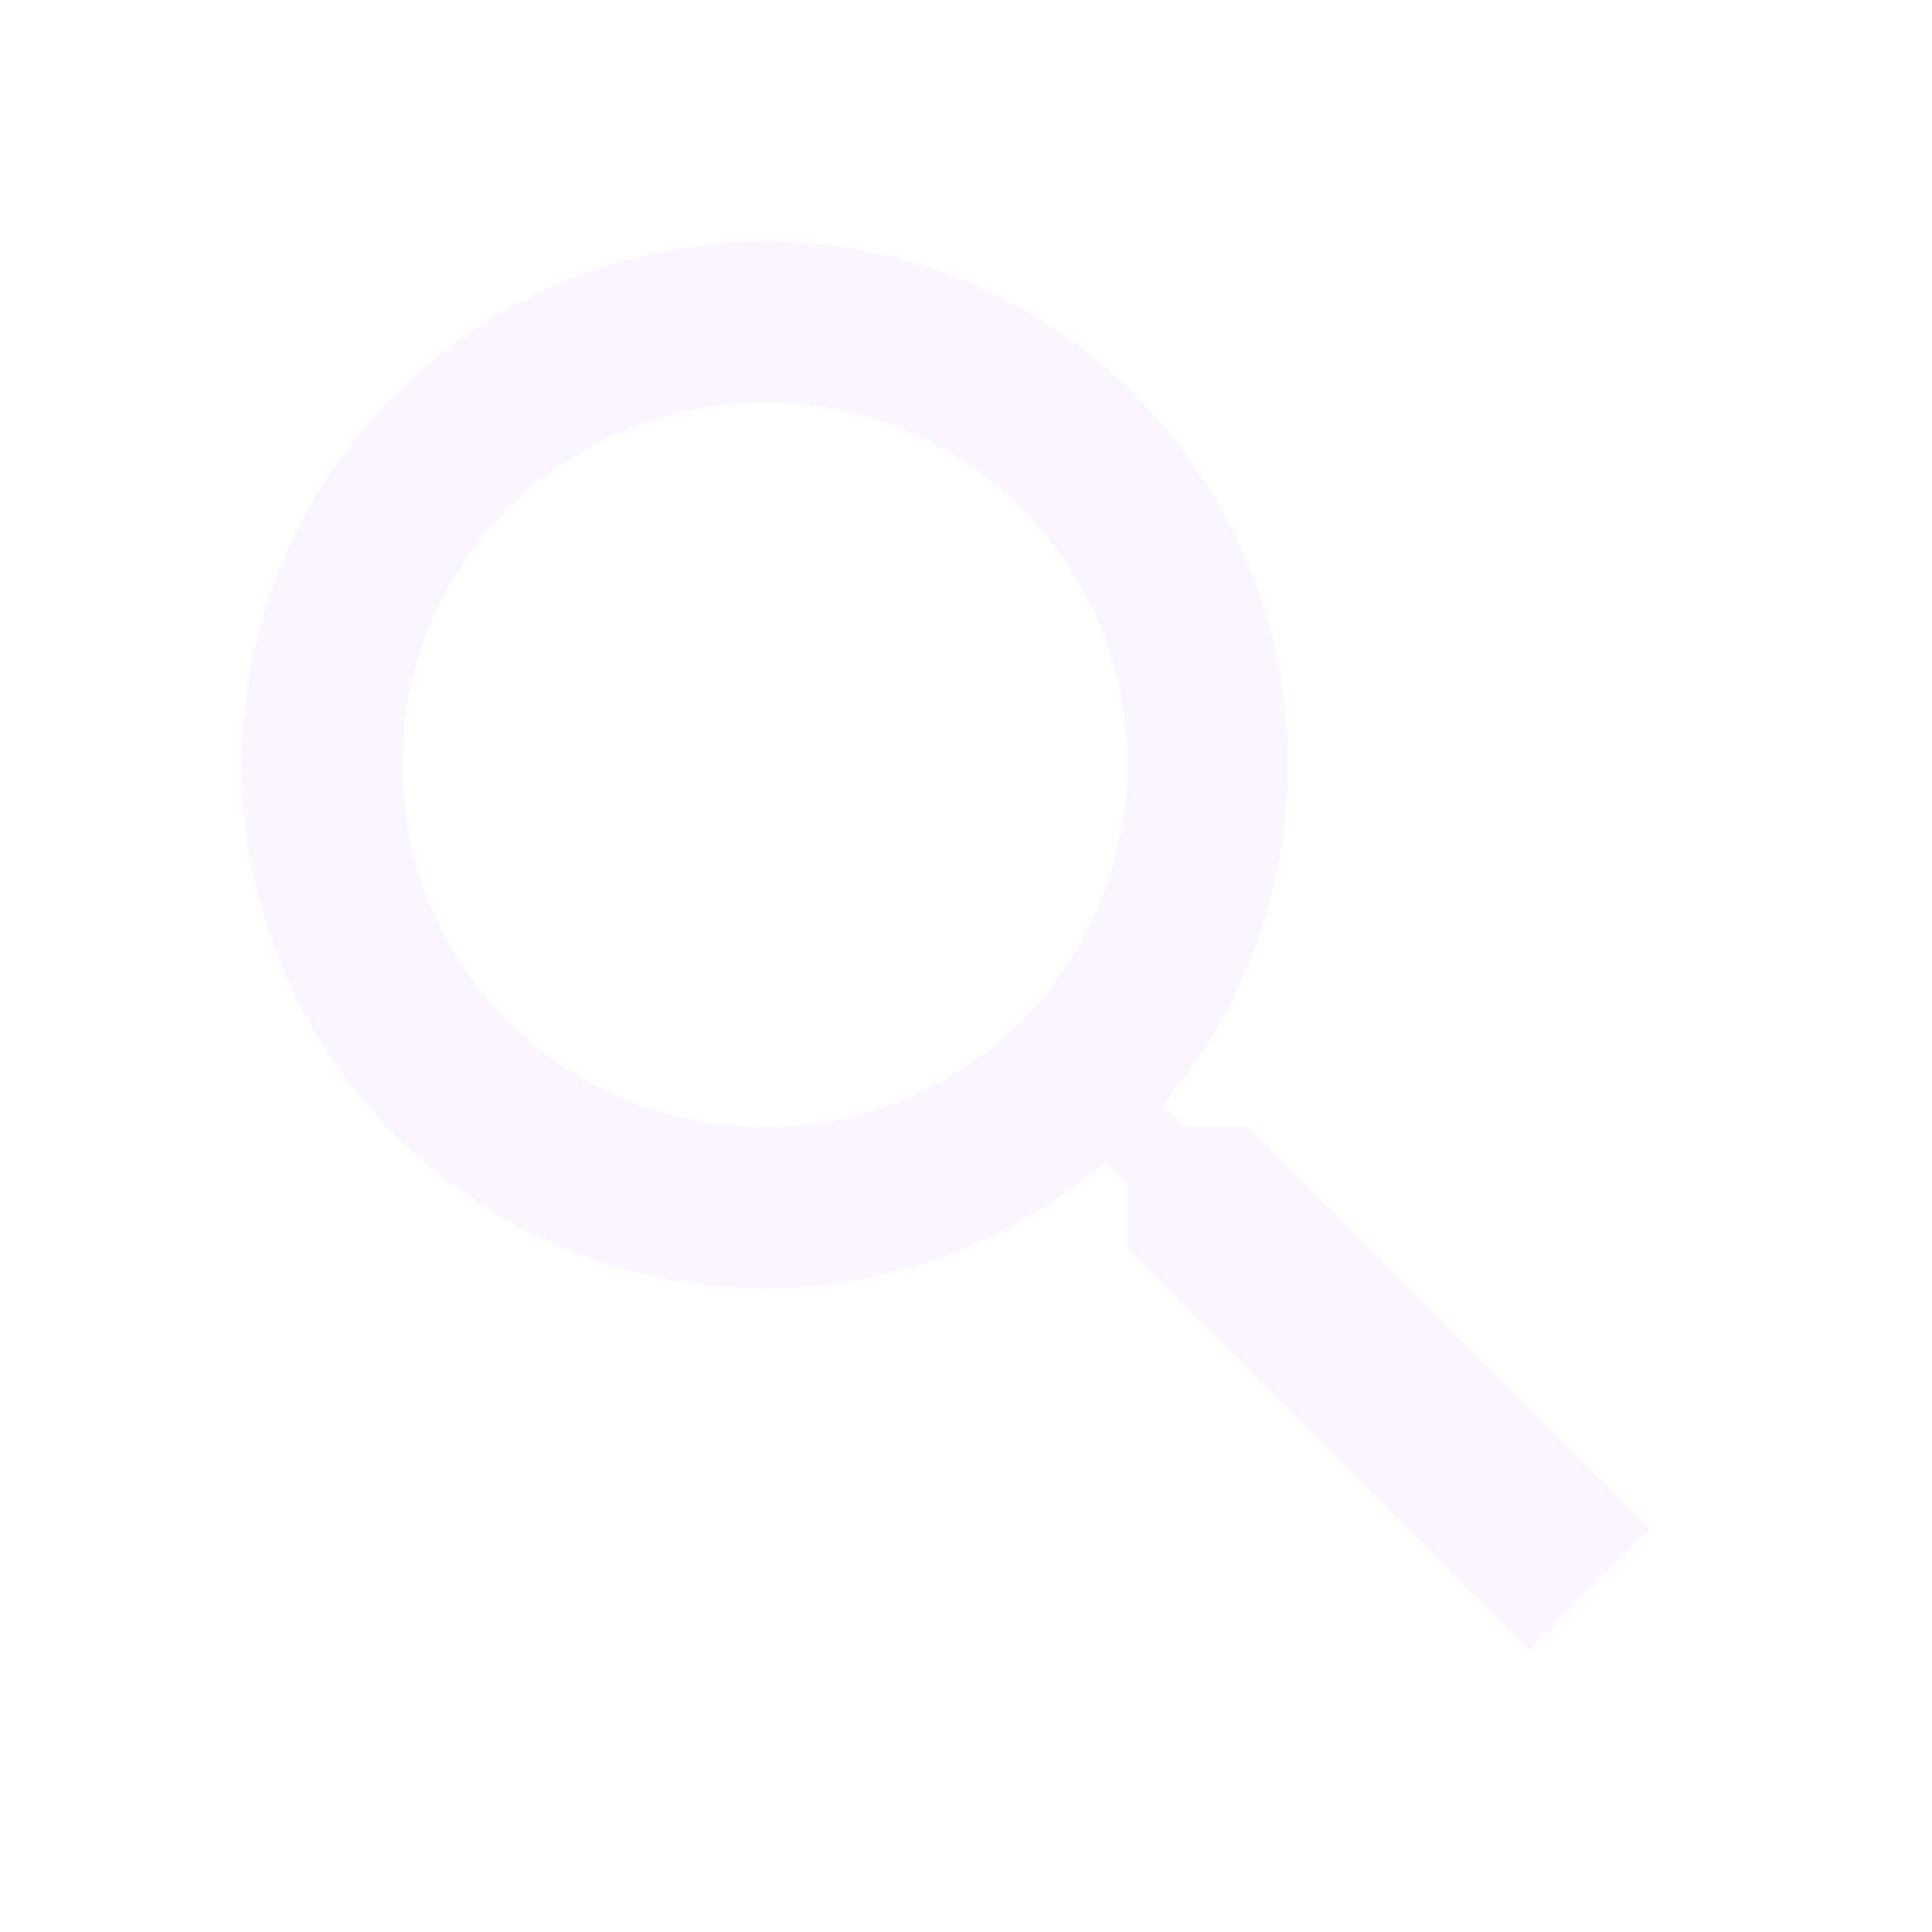
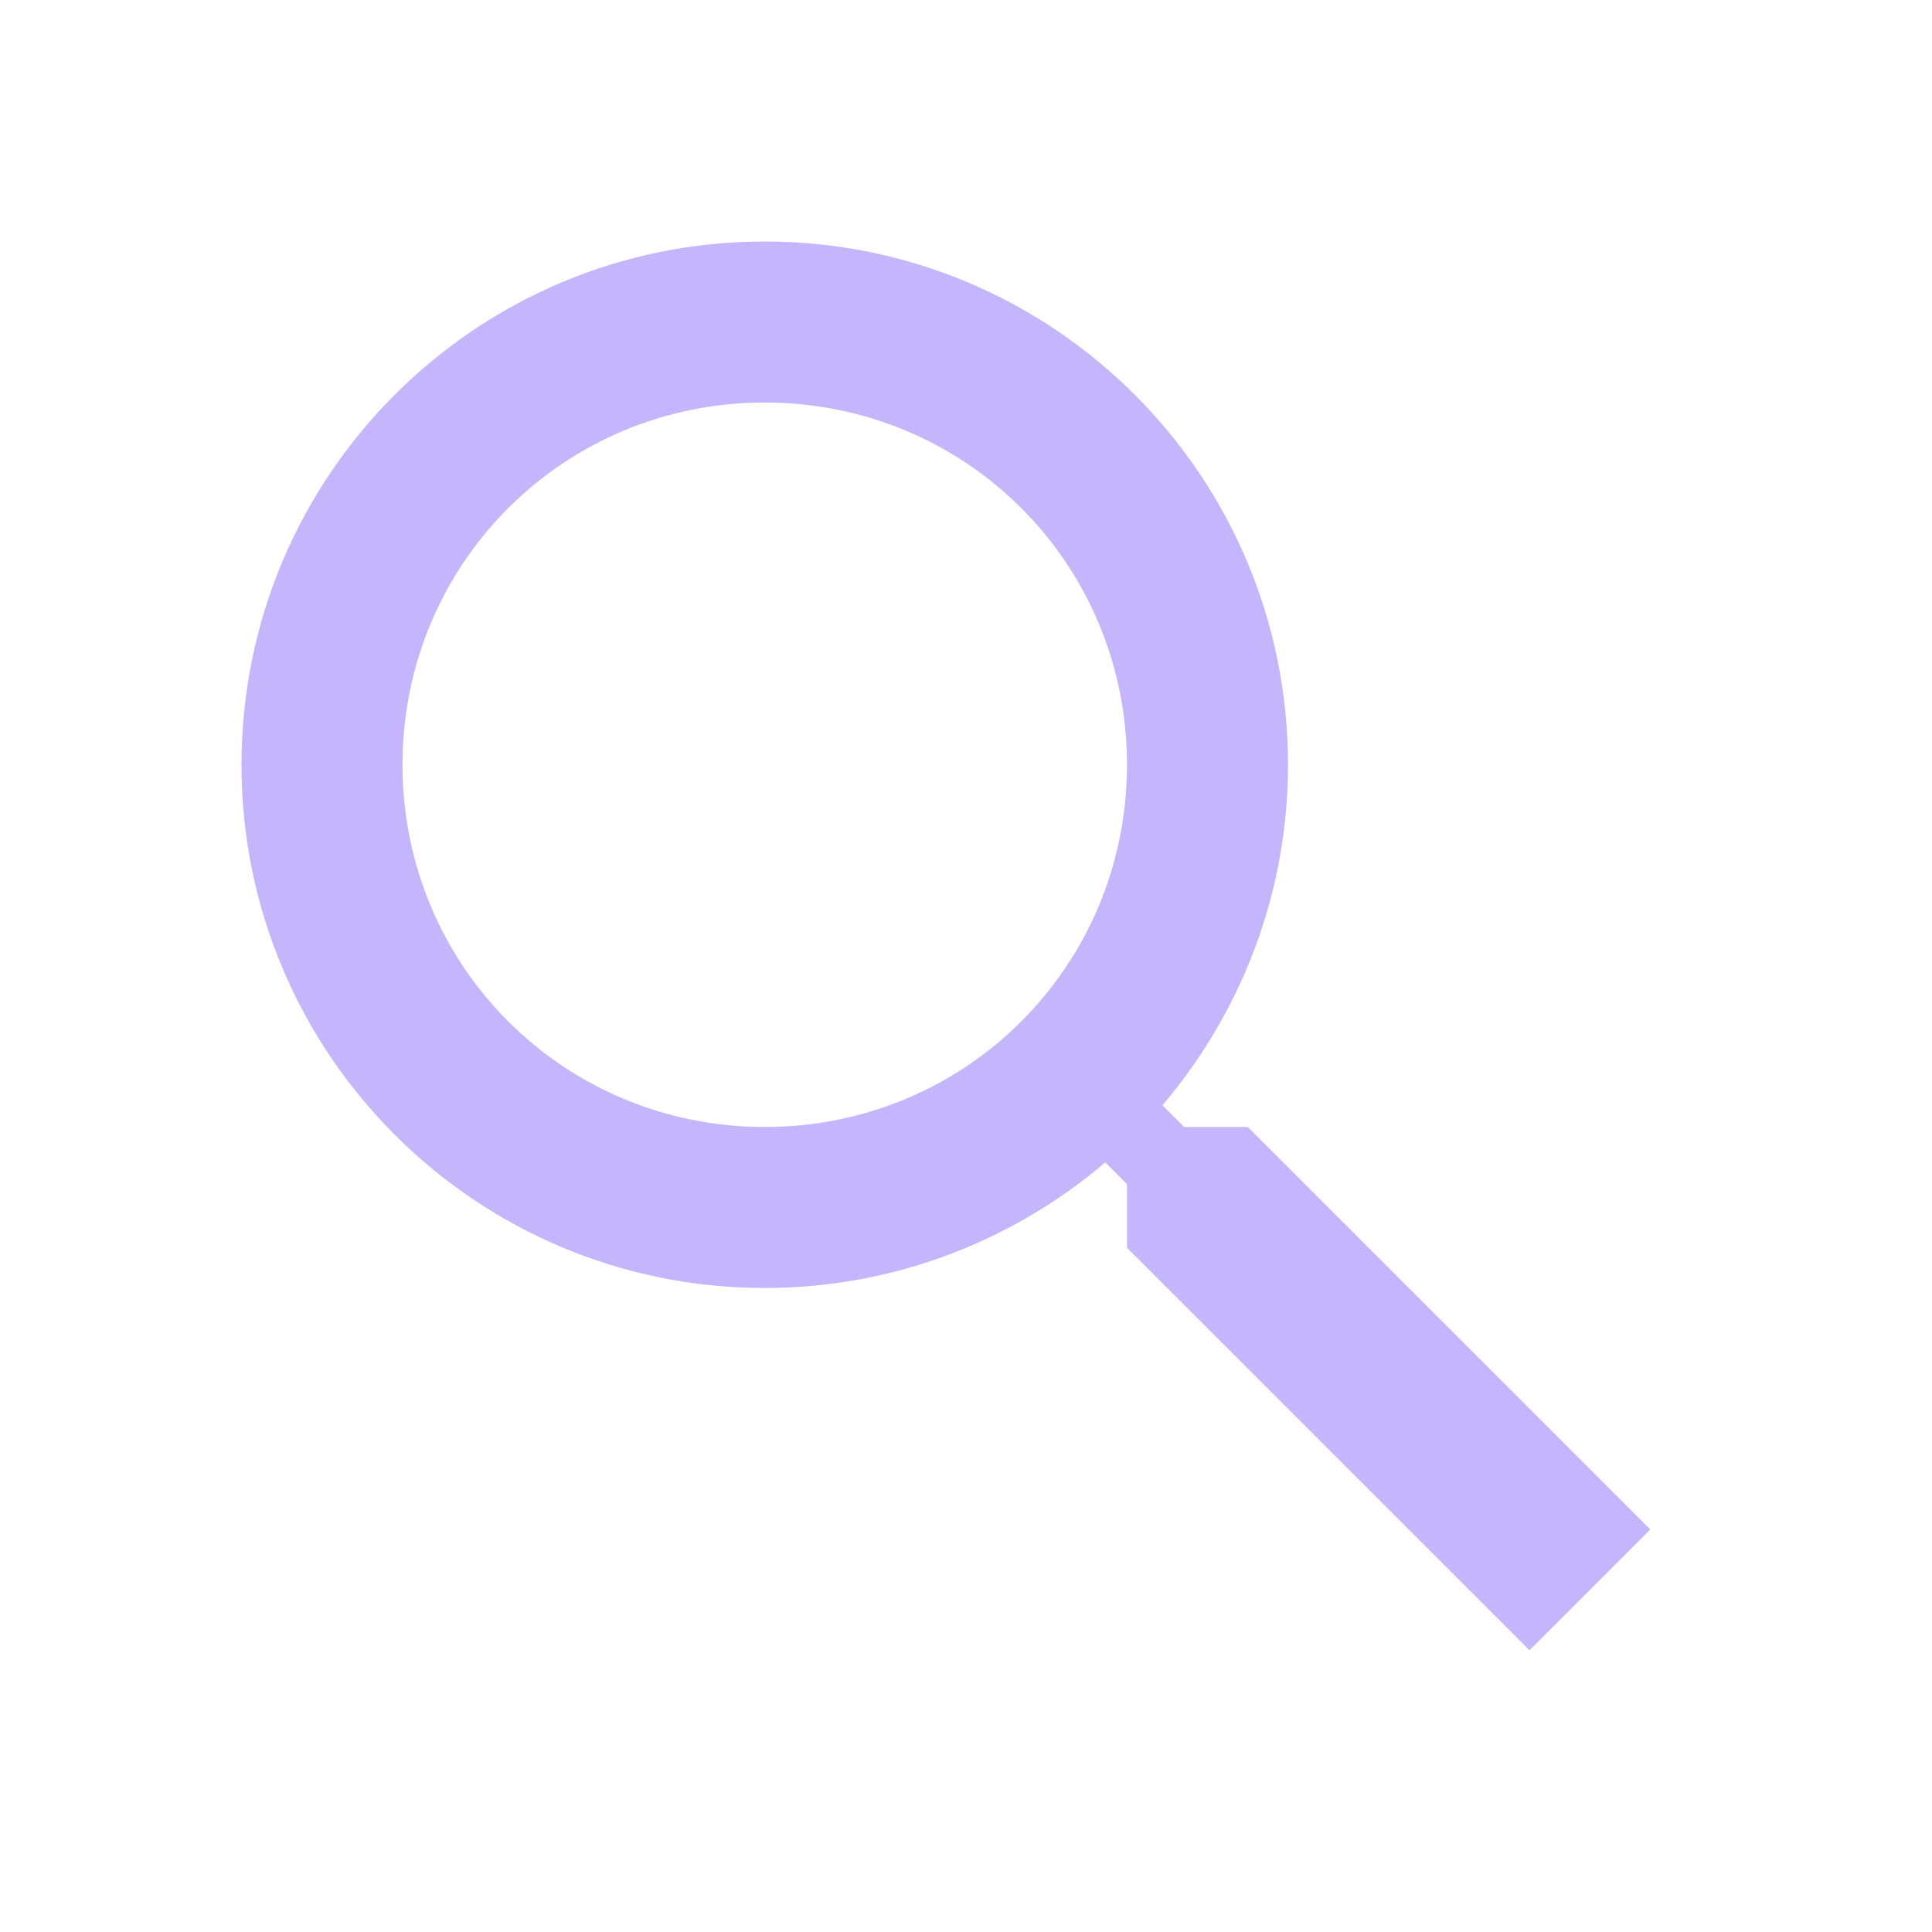
<svg xmlns="http://www.w3.org/2000/svg" viewBox="0 0 24 24">
-   <path fill="#FAF5FF" d="M9.5,3A6.5,6.5 0 0,1 16,9.5C16,11.11 15.41,12.59 14.44,13.73L14.71,14H15.5L20.5,19L19,20.5L14,15.5V14.71L13.73,14.44C12.59,15.41 11.11,16 9.5,16A6.5,6.5 0 0,1 3,9.5A6.5,6.5 0 0,1 9.5,3M9.5,5C7,5 5,7 5,9.5C5,12 7,14 9.5,14C12,14 14,12 14,9.5C14,7 12,5 9.5,5Z" />
+   <path fill="#c4b5fd" d="M9.5,3A6.5,6.5 0 0,1 16,9.5C16,11.11 15.41,12.59 14.44,13.73L14.71,14H15.5L20.5,19L19,20.5L14,15.5V14.71L13.73,14.44C12.59,15.41 11.11,16 9.5,16A6.5,6.5 0 0,1 3,9.5A6.5,6.5 0 0,1 9.5,3M9.5,5C7,5 5,7 5,9.5C5,12 7,14 9.5,14C12,14 14,12 14,9.5C14,7 12,5 9.5,5Z" />
</svg>
